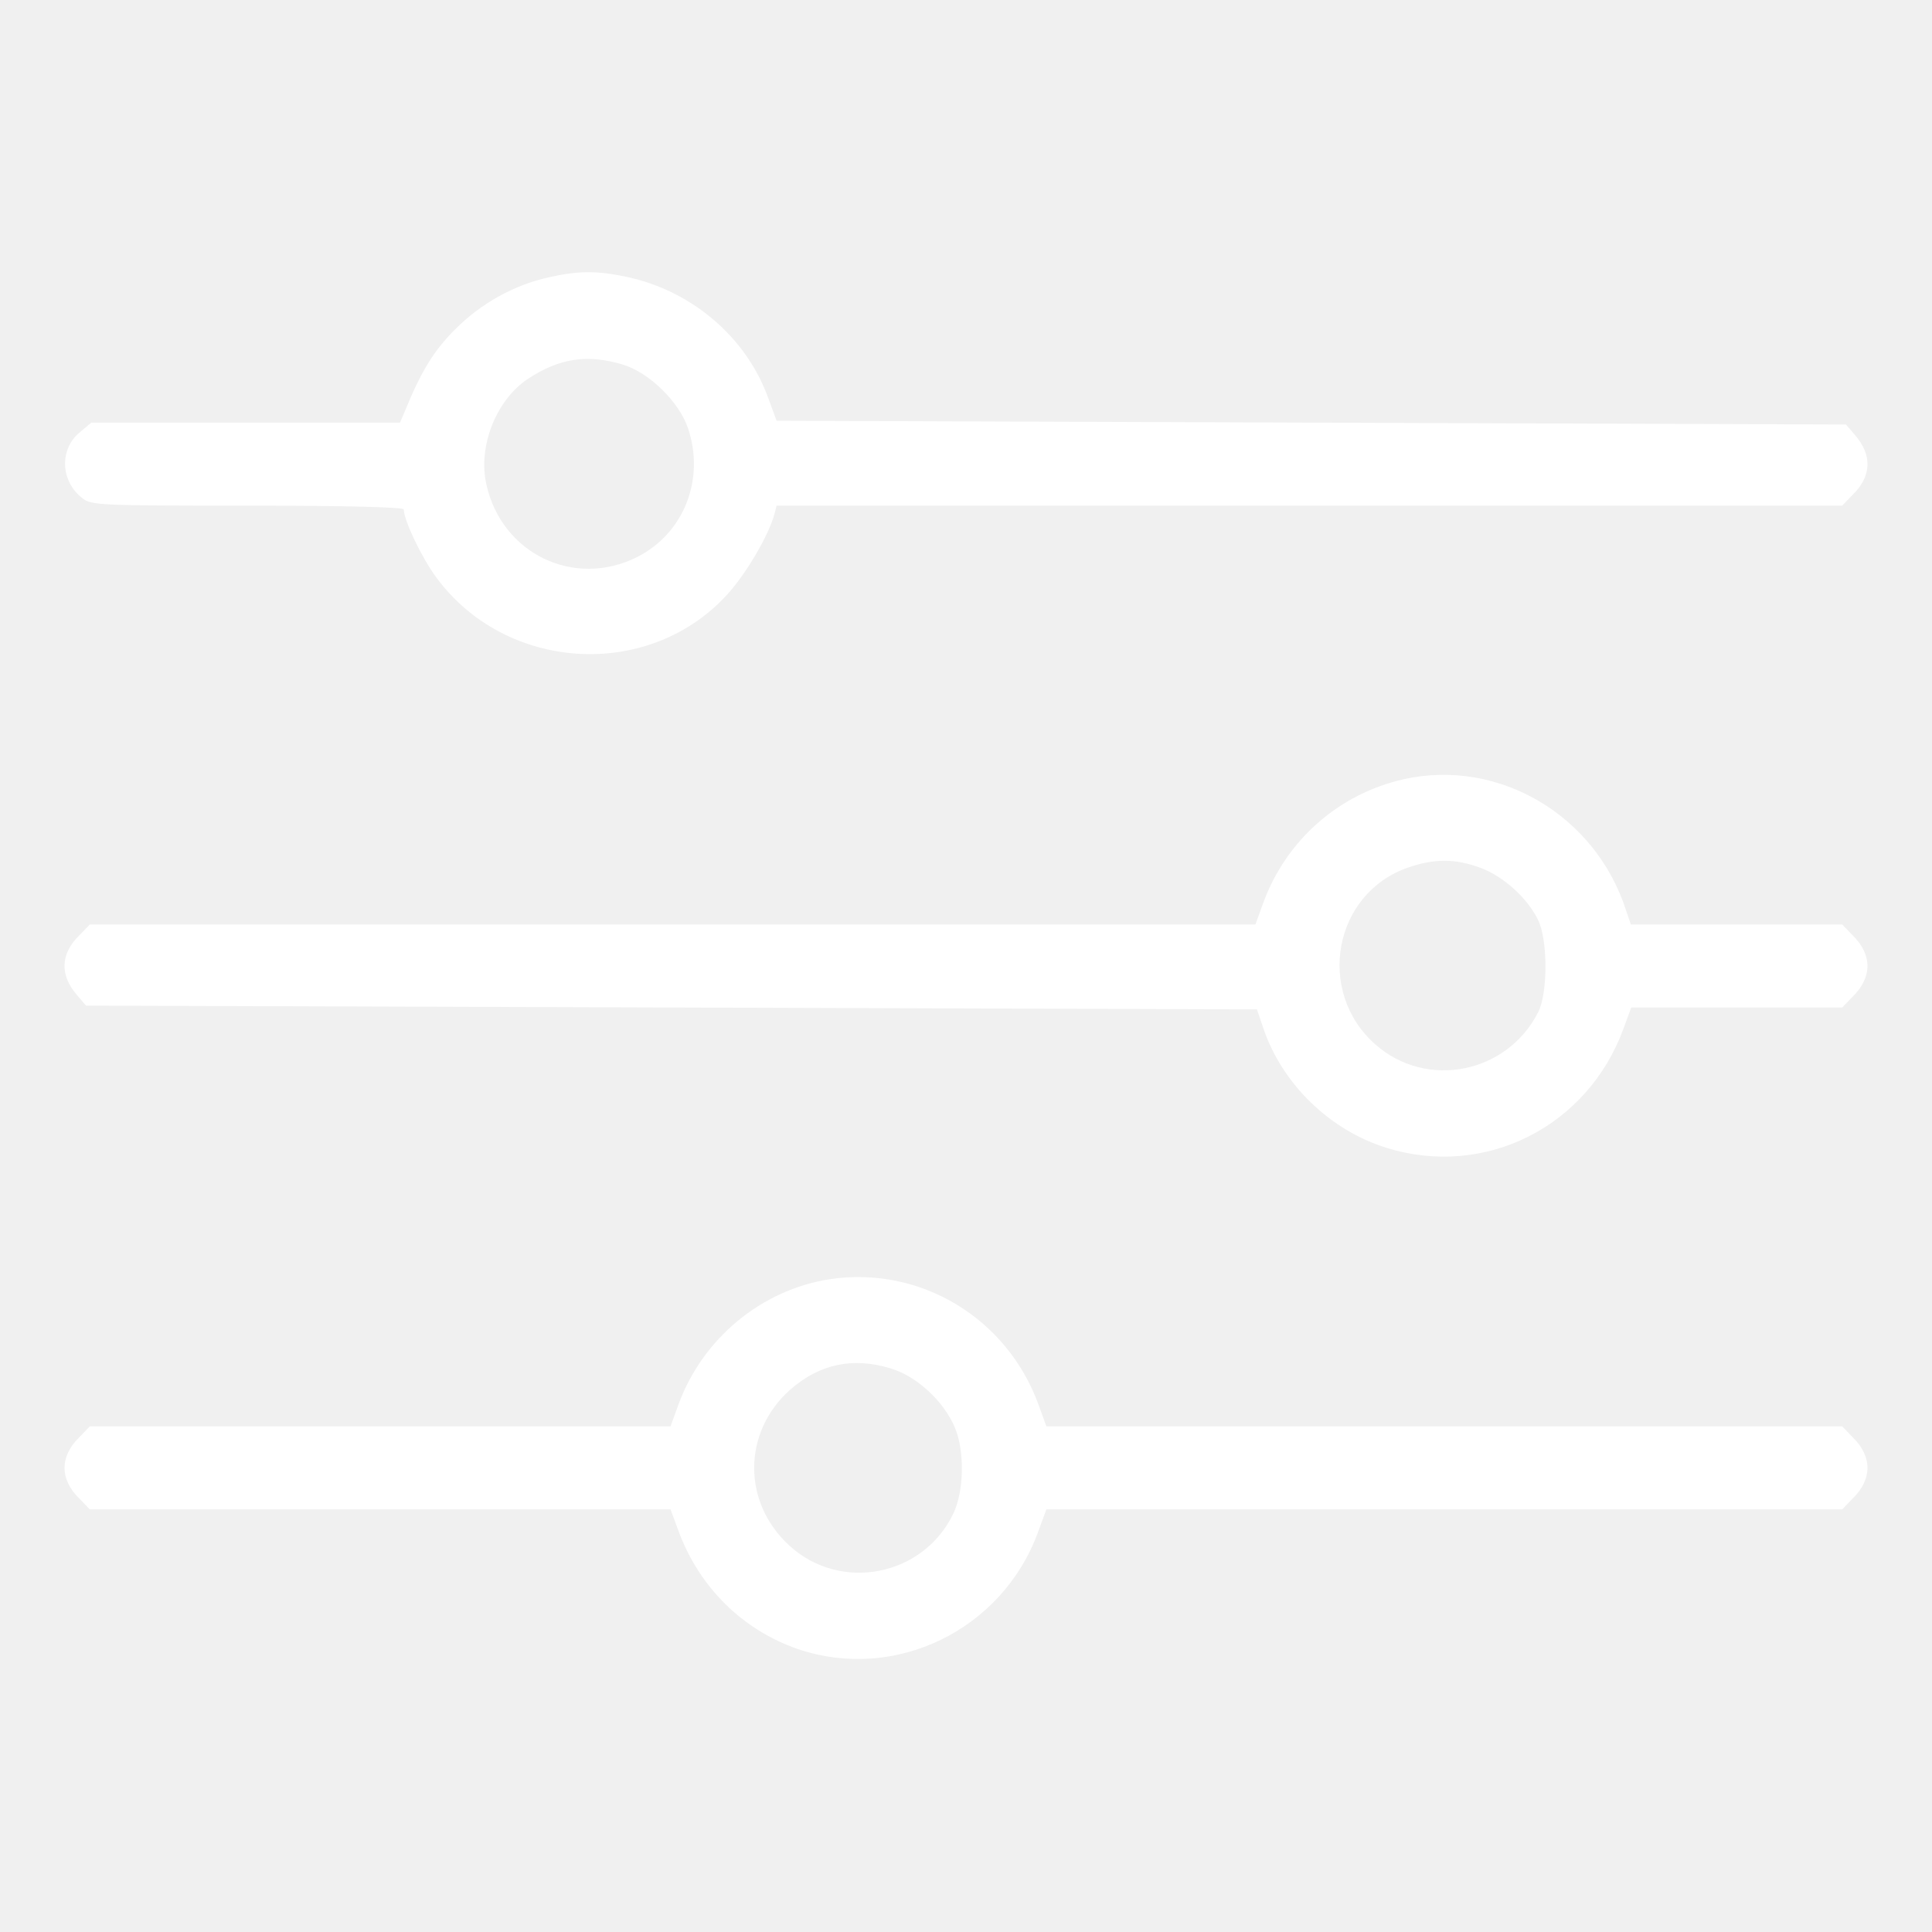
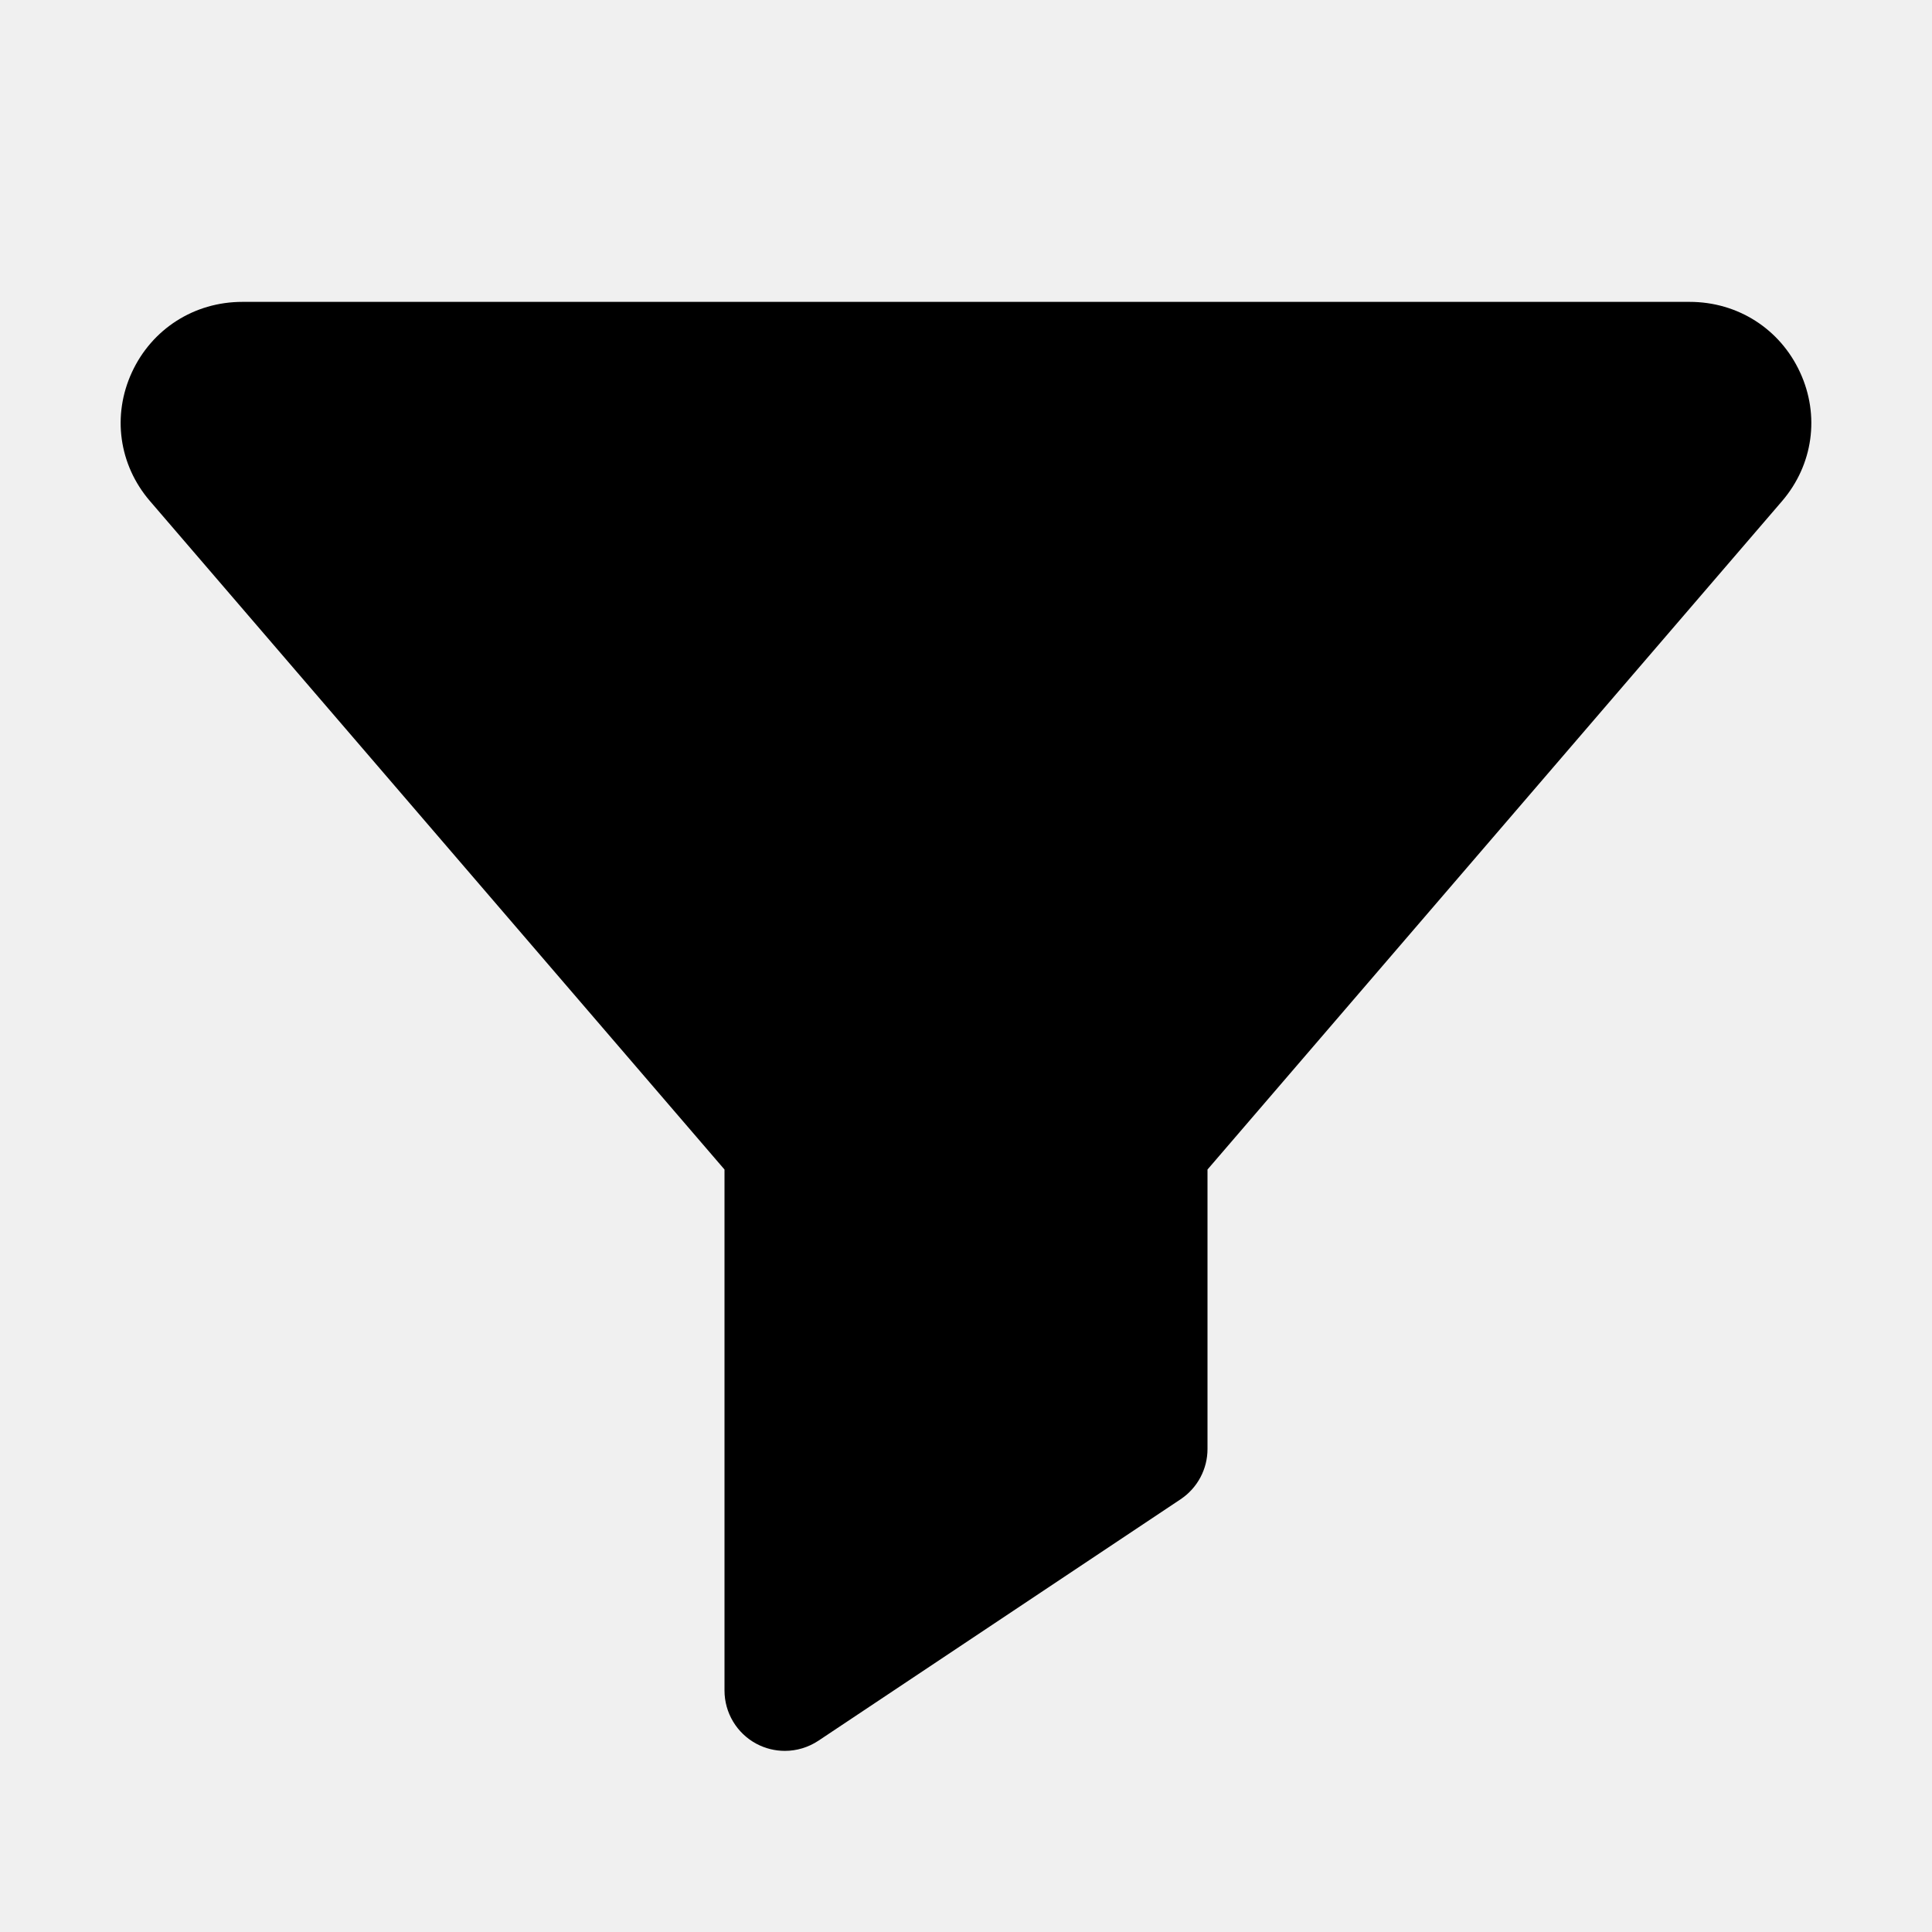
- <svg xmlns="http://www.w3.org/2000/svg" version="1.0" width="512pt" height="512pt" viewBox="0 0 512 512" preserveAspectRatio="xMidYMid meet">
-   <g transform="translate(0,512) scale(0.1,-0.1)" fill="#ffffff" stroke="none">
-     <path d="M1454 4385 c-91 -20 -180 -69 -249 -139 -56 -56 -90 -112 -133 -218 l-12 -28 -409 0 -409 0 -31 -26 c-54 -45 -51 -129 7 -174 24 -19 42 -20 438 -20 259 0 414 -4 414 -10 0 -28 47 -127 86 -180 184 -250 560 -274 769 -48 51 55 113 160 128 218 l5 20 1412 0 1412 0 28 29 c50 49 52 105 6 158 l-24 28 -1417 5 -1417 5 -22 60 c-58 161 -202 284 -374 321 -81 17 -128 17 -208 -1z m196 -231 c70 -21 149 -98 173 -168 46 -135 -10 -279 -134 -342 -167 -84 -359 8 -400 192 -23 101 26 224 110 280 84 55 157 66 251 38z" />
-     <path d="M3720 3055 c-172 -39 -311 -161 -372 -327 l-21 -58 -1544 0 -1545 0 -28 -29 c-50 -49 -52 -105 -6 -158 l24 -28 1552 -5 1551 -5 17 -50 c50 -148 177 -271 327 -317 260 -81 532 56 627 315 l21 57 279 0 280 0 28 29 c52 51 52 111 0 162 l-28 29 -280 0 -280 0 -13 38 c-81 252 -338 403 -589 347z m204 -235 c61 -23 124 -80 152 -138 26 -52 26 -192 1 -243 -82 -164 -296 -207 -432 -87 -159 140 -111 401 87 469 69 24 125 24 192 -1z" />
-     <path d="M2199 1730 c-181 -28 -337 -157 -401 -332 l-21 -58 -769 0 -770 0 -28 -29 c-52 -51 -52 -111 0 -162 l28 -29 770 0 769 0 21 -57 c55 -149 169 -262 316 -313 258 -88 542 50 637 310 l22 60 1054 0 1055 0 28 29 c52 51 52 111 0 162 l-28 29 -1055 0 -1054 0 -21 58 c-84 230 -314 368 -553 332z m160 -236 c69 -20 141 -86 171 -156 27 -62 25 -171 -4 -230 -80 -166 -299 -208 -434 -84 -126 115 -124 302 3 414 77 67 164 86 264 56z" />
-   </g>
+ <svg xmlns="http://www.w3.org/2000/svg" enable-background="new 0 0 32 32" id="Glyph" version="1.1" viewBox="0 0 32 32" xml:space="preserve">
+   <path d="M29.815,6.168C29.484,5.448,28.783,5,27.986,5H4.014c-0.797,0-1.498,0.448-1.83,1.168  c-0.329,0.714-0.215,1.53,0.297,2.128c0,0,0.001,0.001,0.001,0.001L12,19.371V28c0,0.369,0.203,0.708,0.528,0.882  C12.676,28.961,12.838,29,13,29c0.194,0,0.387-0.057,0.555-0.168l6-4C19.833,24.646,20,24.334,20,24v-4.629l9.519-11.074  C30.031,7.698,30.145,6.882,29.815,6.168z" id="XMLID_276_" />
</svg>
